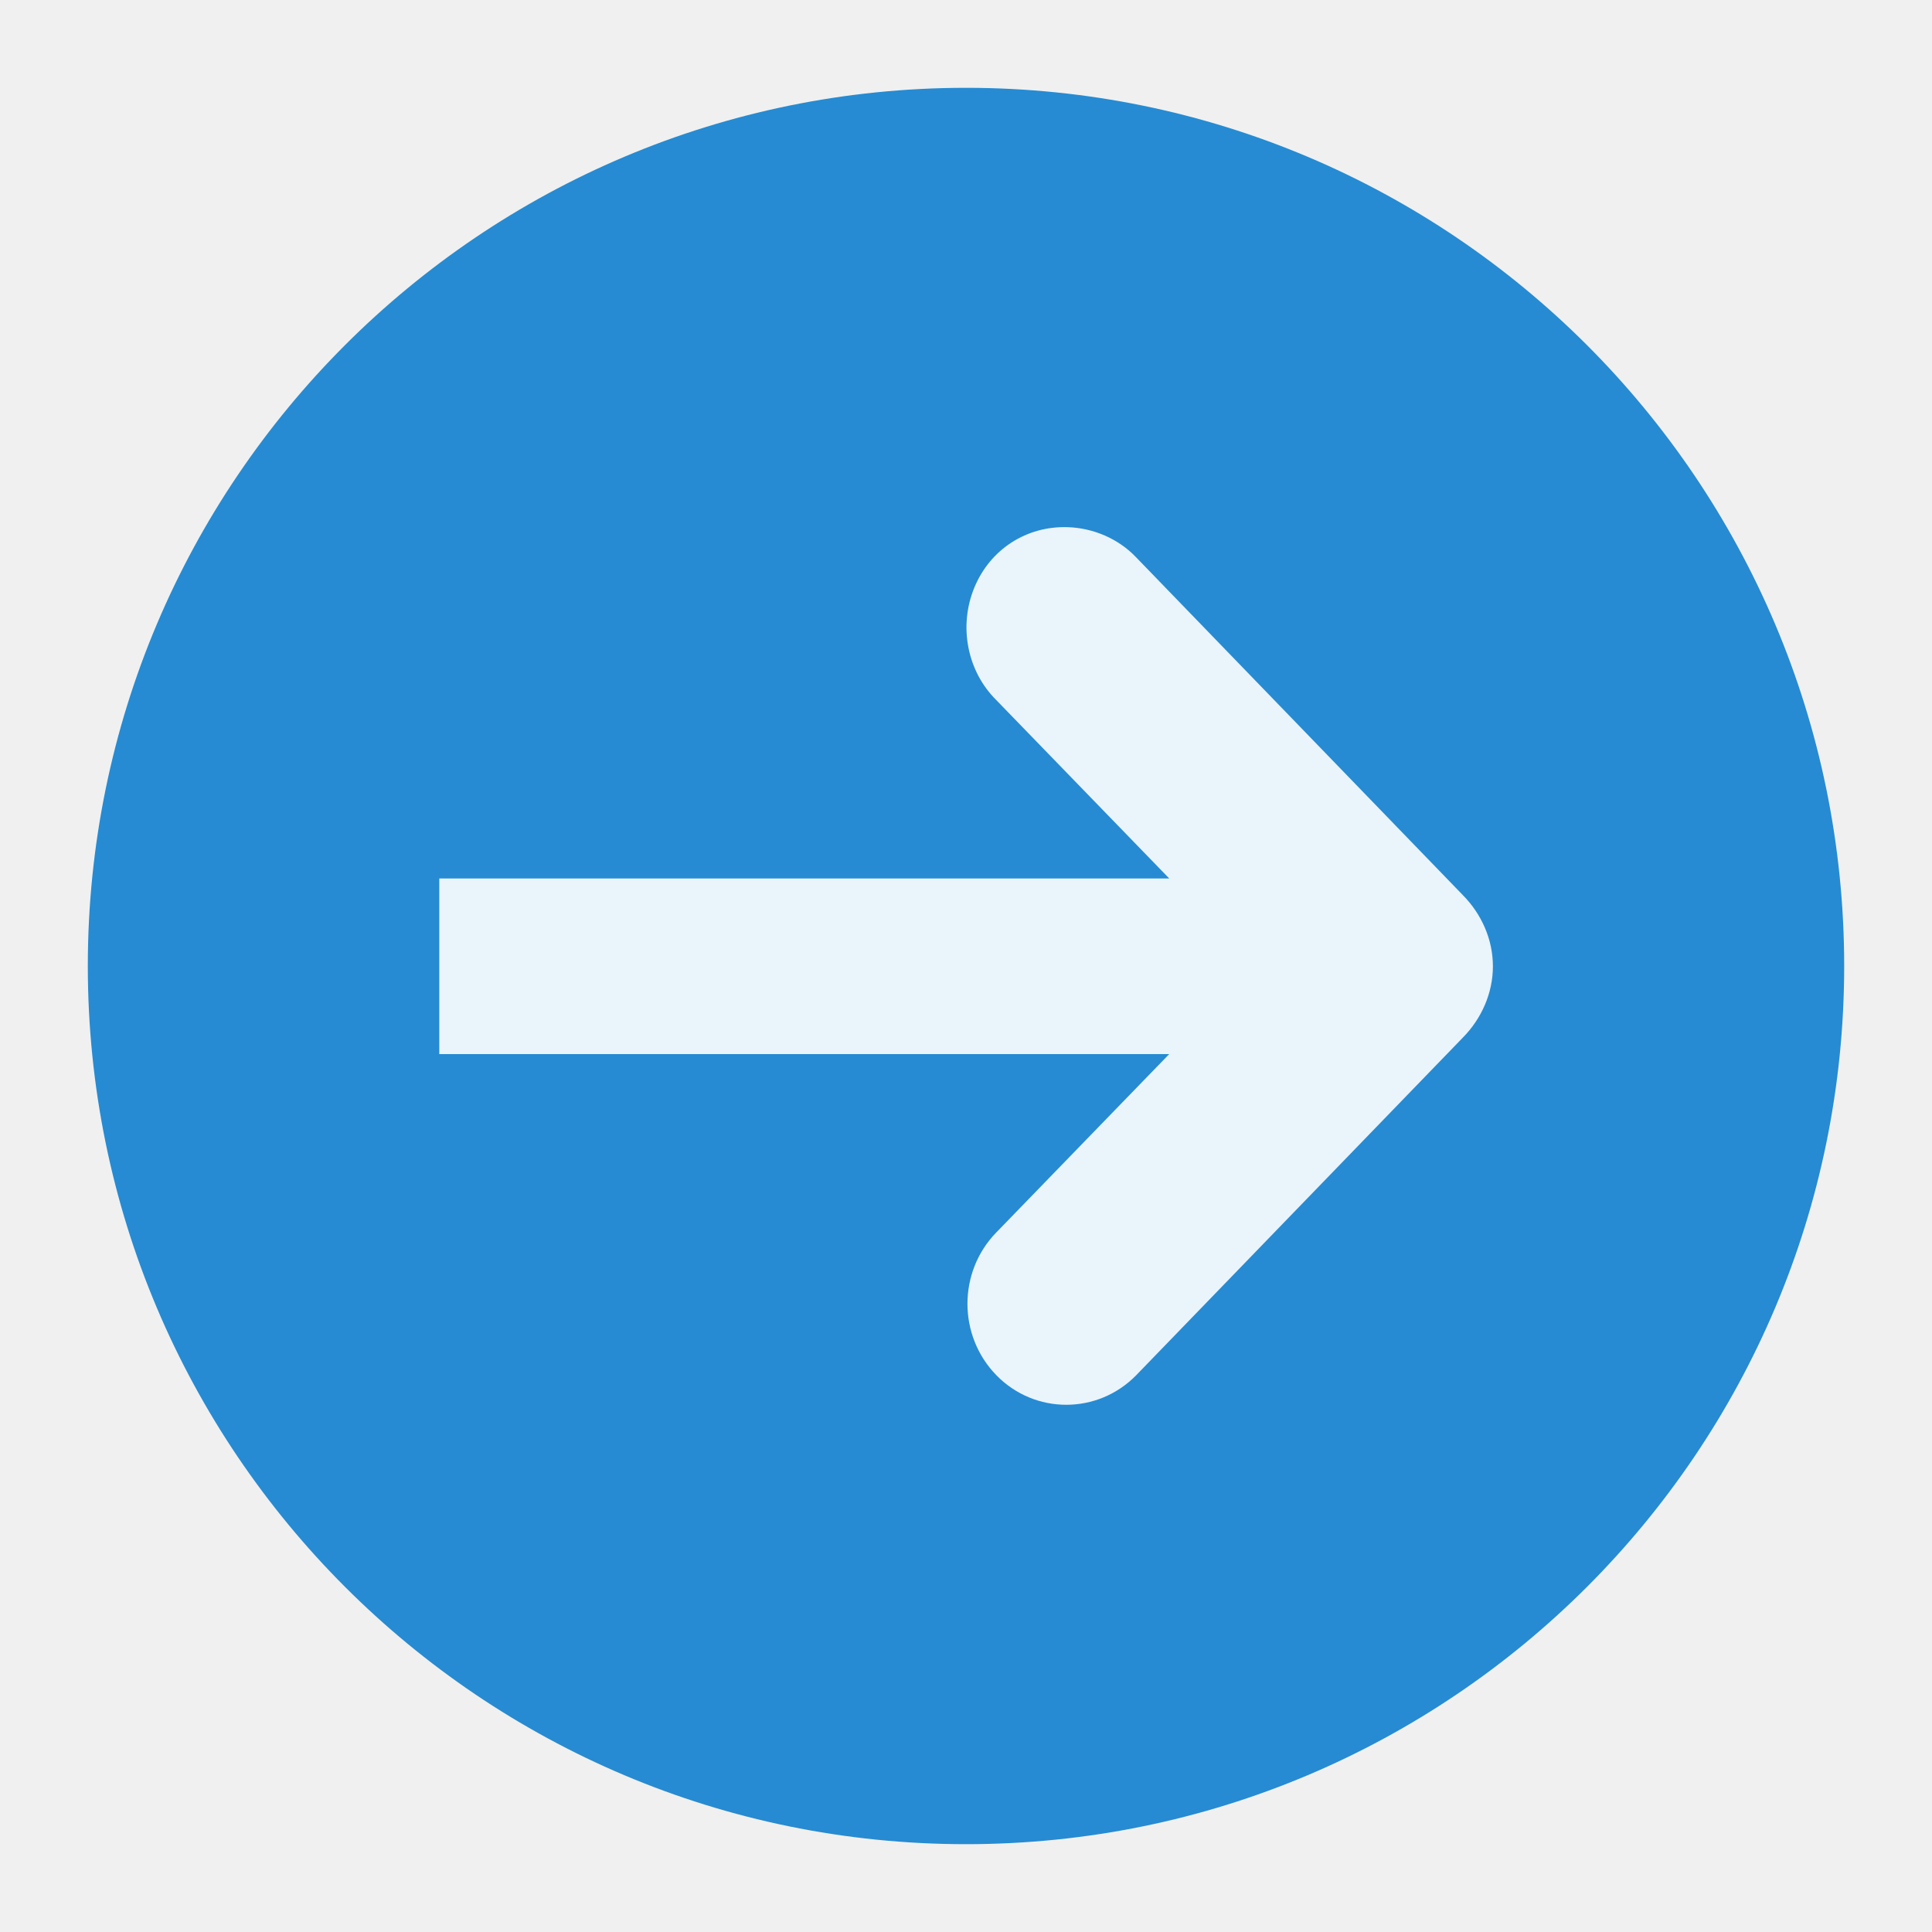
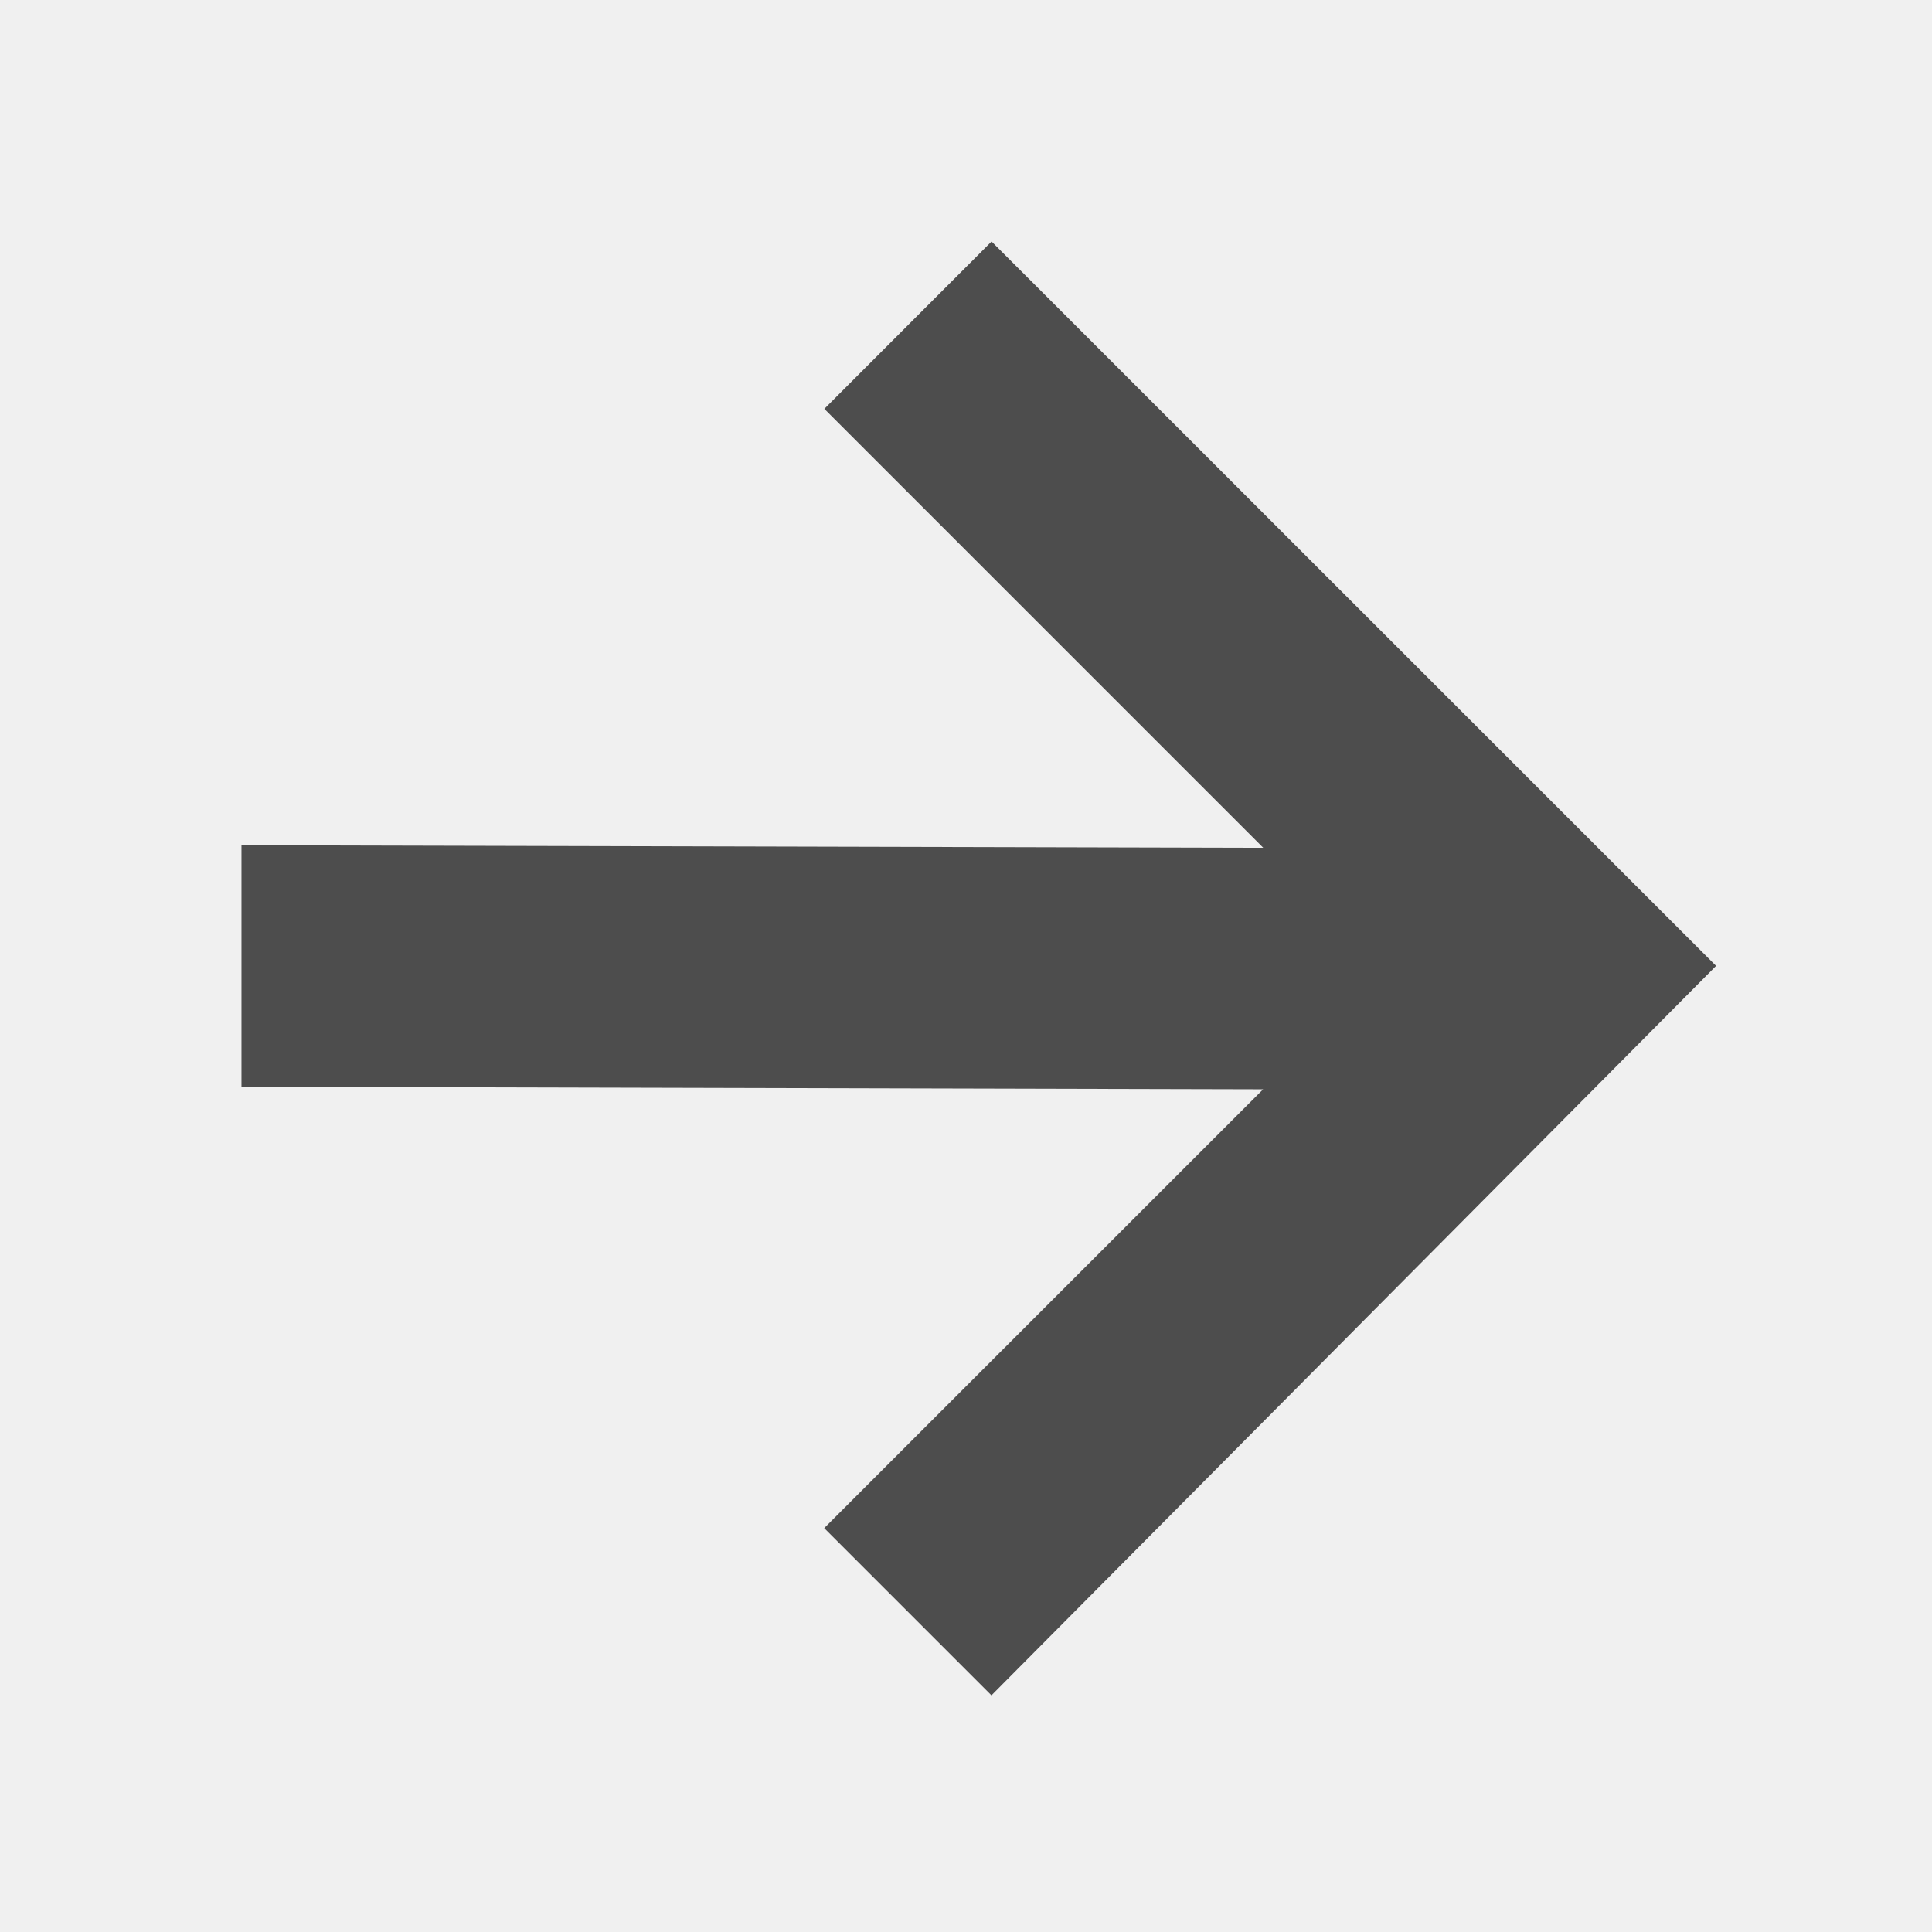
- <svg xmlns="http://www.w3.org/2000/svg" width="22" height="22" viewBox="0 0 22 22">
-   <path style="fill:#268bd2;fill-rule:evenodd" d="M 21,11 C 21,5.478 16.522,1 11,1 5.478,1 1,5.478 1,11 c 0,5.522 4.478,10 10,10 5.522,0 10,-4.478 10,-10 z" />
-   <path style="fill:#fff;fill-opacity:.9" d="m 17,11.003 c 0,-0.306 -0.13,-0.596 -0.344,-0.812 L 12.938,6.347 c -0.202,-0.213 -0.489,-0.335 -0.781,-0.344 -0.465,-0.015 -0.881,0.249 -1.062,0.688 -0.181,0.438 -0.083,0.951 0.25,1.281 l 1.969,2.031 -8.312,0 0,2 8.312,0 -1.969,2.031 c -0.438,0.45 -0.438,1.175 0,1.625 0.438,0.45 1.155,0.45 1.594,0 l 3.719,-3.844 C 16.87,11.6 17,11.309 17,11.003 z" />
+ <svg xmlns="http://www.w3.org/2000/svg" xmlns:ns1="http://www.openswatchbook.org/uri/2009/osb" height="16" version="1.1" width="16" enable-background="new">
+   <defs id="defs7386">
+     <linearGradient id="linearGradient5606" ns1:paint="solid">
+       <stop id="stop5608" />
+     </linearGradient>
+     <filter color-interpolation-filters="sRGB" id="filter7554">
+       <feBlend id="feBlend7556" in2="BackgroundImage" mode="darken" />
+     </filter>
+   </defs>
+   <g id="layer12" transform="translate(-301.0002,-29)">
+     <style id="current-color-scheme" type="text/css">.ColorScheme-Text { color:#4d4d4d; }</style>
+     <path class="ColorScheme-Text" d="m 309.212,31 -1.385,1.386 3.635,3.635 L 303,36 l 0,2 8.461,0.021 -3.635,3.634 1.385,1.385 6.001,-6.041 z" id="path5825" fill="currentColor" />
+   </g>
</svg>
